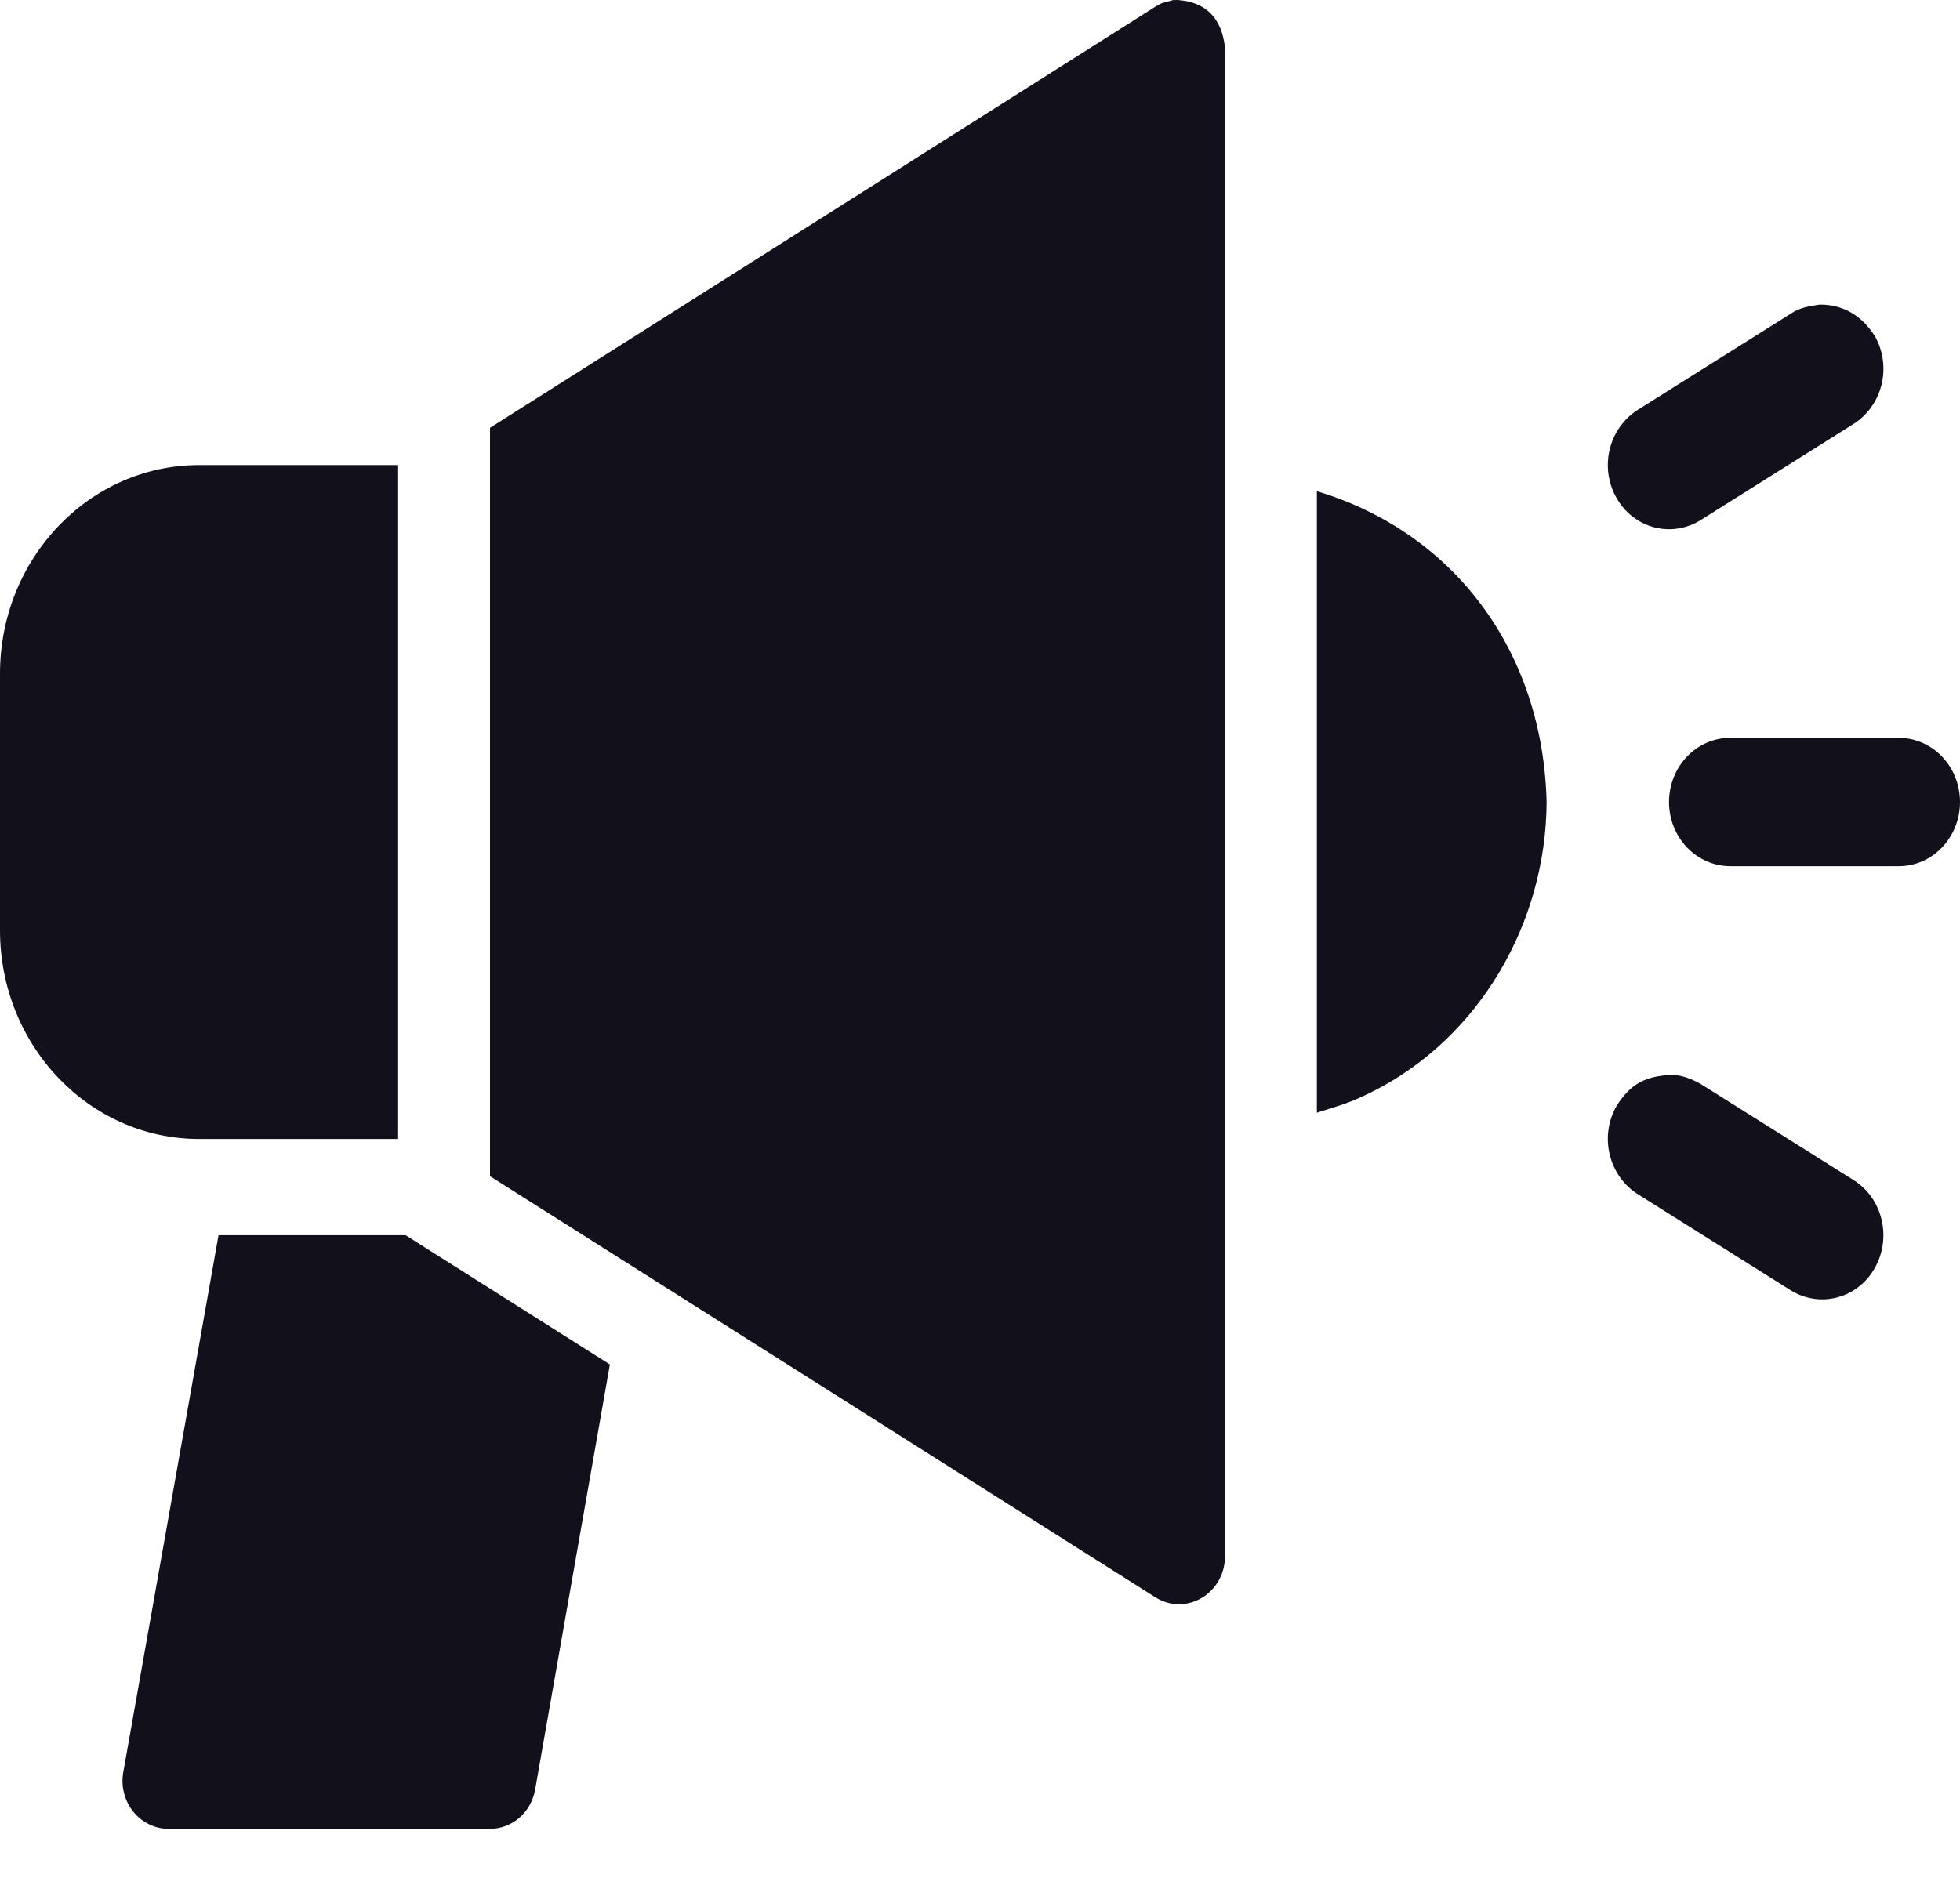
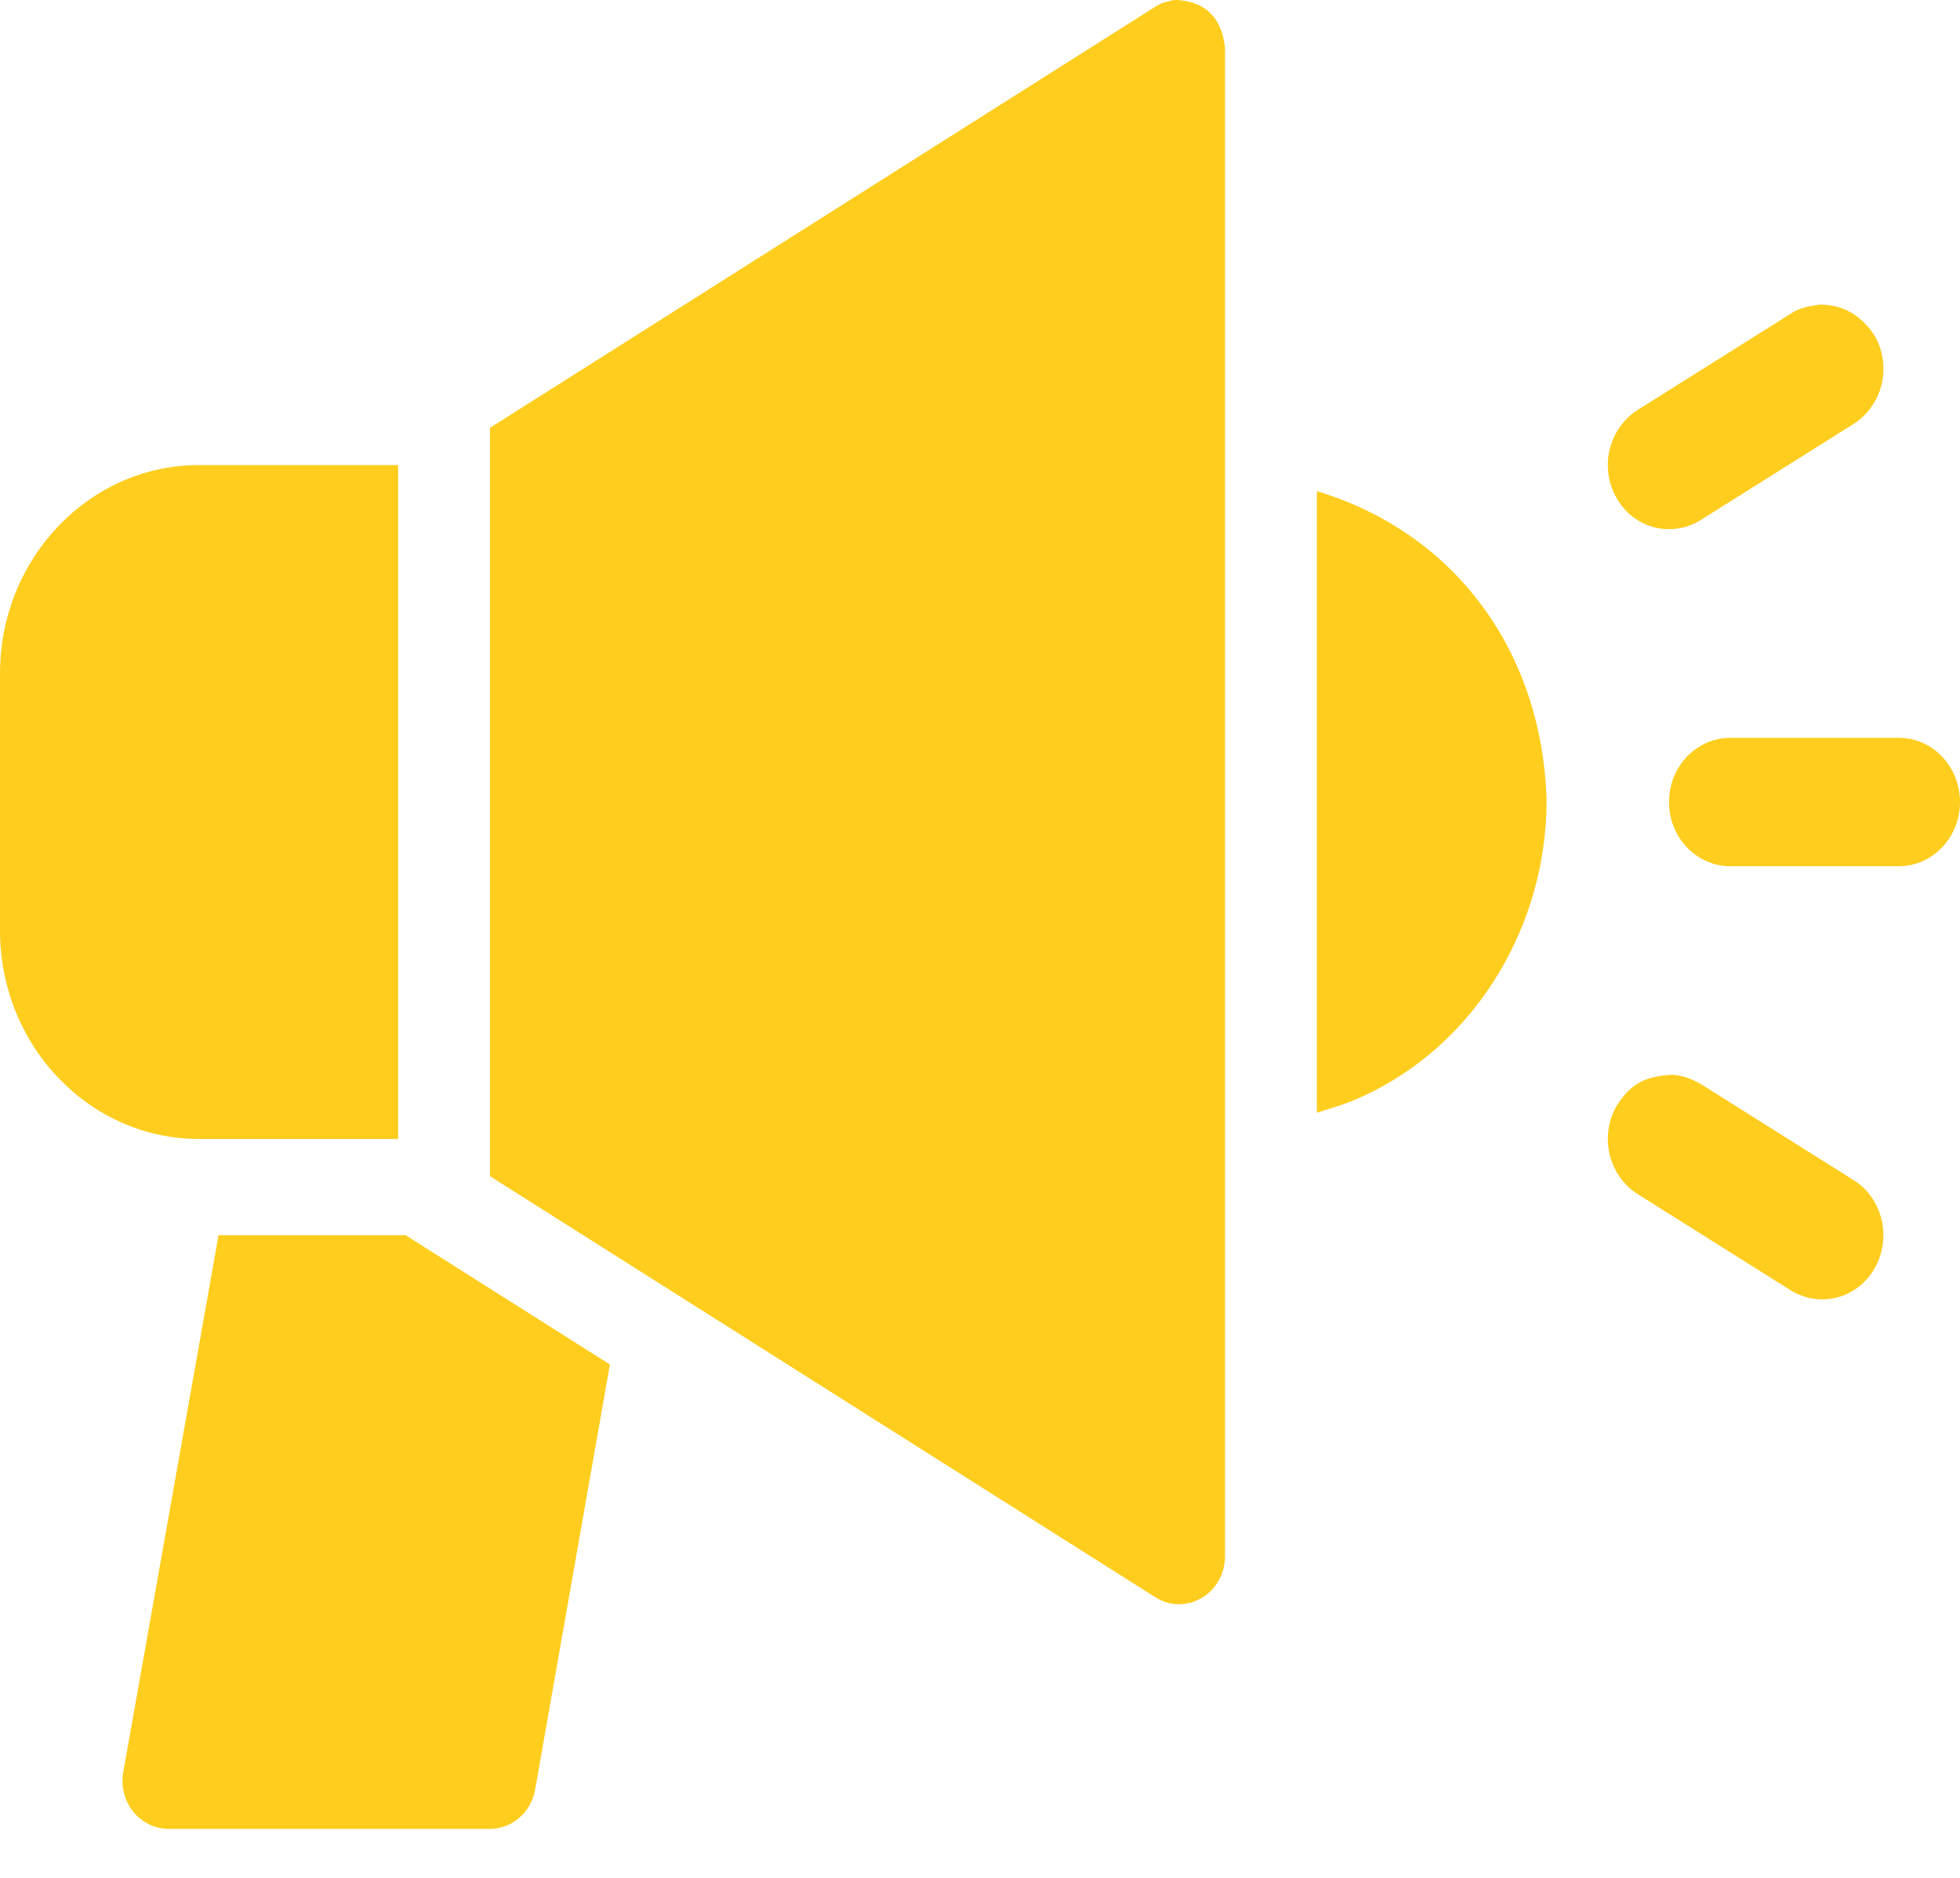
<svg xmlns="http://www.w3.org/2000/svg" width="24" height="23" viewBox="0 0 24 23" fill="none">
-   <path d="M4.967 15.129L7.468 16.712L6.553 21.917C6.53 22.052 6.462 22.174 6.361 22.263C6.26 22.351 6.132 22.399 6 22.4H2.062C1.979 22.399 1.897 22.38 1.823 22.343C1.748 22.306 1.682 22.252 1.629 22.186C1.576 22.119 1.538 22.041 1.518 21.958C1.497 21.875 1.494 21.788 1.51 21.703L2.676 15.129H4.967ZM14.431 0.001C14.774 0.028 14.963 0.231 15 0.587V19.059C15 19.517 14.522 19.8 14.147 19.563L6 14.406V5.24L14.147 0.082C14.234 0.034 14.216 0.04 14.274 0.026L14.364 0.001L14.431 0V0.001ZM20.47 13.164C20.598 13.168 20.713 13.214 20.824 13.276L22.699 14.455C23.053 14.678 23.168 15.161 22.955 15.533C22.905 15.622 22.839 15.699 22.76 15.76C22.681 15.821 22.591 15.866 22.495 15.891C22.399 15.916 22.3 15.921 22.202 15.906C22.105 15.891 22.011 15.856 21.926 15.803L20.051 14.624C19.881 14.515 19.758 14.341 19.71 14.139C19.662 13.937 19.692 13.724 19.795 13.545C19.975 13.262 20.156 13.182 20.47 13.164ZM4.875 5.696V13.95H2.437C1.092 13.95 0 12.805 0 11.395V8.25C0 6.841 1.092 5.696 2.438 5.696H4.875ZM16.125 6.016C17.812 6.523 18.893 7.982 18.938 9.823C18.93 11.32 18.104 12.714 16.814 13.366C16.518 13.515 16.438 13.527 16.125 13.629V6.016ZM23.25 9.037C23.664 9.037 24 9.388 24 9.823C24 10.257 23.664 10.609 23.25 10.609H21.187C20.773 10.609 20.437 10.257 20.437 9.823C20.437 9.388 20.773 9.037 21.187 9.037H23.25ZM22.28 3.731C22.565 3.727 22.798 3.866 22.955 4.113C23.058 4.291 23.088 4.505 23.04 4.707C22.992 4.908 22.869 5.082 22.699 5.191L20.824 6.37C20.739 6.423 20.645 6.458 20.548 6.473C20.45 6.488 20.35 6.483 20.255 6.458C20.159 6.433 20.069 6.388 19.99 6.327C19.911 6.266 19.845 6.188 19.795 6.1C19.692 5.921 19.662 5.708 19.71 5.506C19.758 5.305 19.881 5.131 20.051 5.022L21.926 3.843C22.04 3.766 22.15 3.751 22.28 3.731V3.731Z" fill="#12101B" />
+   <path d="M4.967 15.129L7.468 16.712L6.553 21.917C6.53 22.052 6.462 22.174 6.361 22.263C6.26 22.351 6.132 22.399 6 22.4H2.062C1.979 22.399 1.897 22.38 1.823 22.343C1.748 22.306 1.682 22.252 1.629 22.186C1.576 22.119 1.538 22.041 1.518 21.958C1.497 21.875 1.494 21.788 1.51 21.703L2.676 15.129H4.967ZM14.431 0.001C14.774 0.028 14.963 0.231 15 0.587V19.059C15 19.517 14.522 19.8 14.147 19.563L6 14.406V5.24L14.147 0.082C14.234 0.034 14.216 0.04 14.274 0.026L14.364 0.001L14.431 0V0.001ZM20.47 13.164C20.598 13.168 20.713 13.214 20.824 13.276L22.699 14.455C23.053 14.678 23.168 15.161 22.955 15.533C22.905 15.622 22.839 15.699 22.76 15.76C22.681 15.821 22.591 15.866 22.495 15.891C22.399 15.916 22.3 15.921 22.202 15.906C22.105 15.891 22.011 15.856 21.926 15.803L20.051 14.624C19.881 14.515 19.758 14.341 19.71 14.139C19.662 13.937 19.692 13.724 19.795 13.545C19.975 13.262 20.156 13.182 20.47 13.164ZM4.875 5.696V13.95H2.437C1.092 13.95 0 12.805 0 11.395V8.25C0 6.841 1.092 5.696 2.438 5.696H4.875ZM16.125 6.016C17.812 6.523 18.893 7.982 18.938 9.823C18.93 11.32 18.104 12.714 16.814 13.366C16.518 13.515 16.438 13.527 16.125 13.629V6.016ZM23.25 9.037C23.664 9.037 24 9.388 24 9.823C24 10.257 23.664 10.609 23.25 10.609H21.187C20.773 10.609 20.437 10.257 20.437 9.823C20.437 9.388 20.773 9.037 21.187 9.037H23.25ZM22.28 3.731C22.565 3.727 22.798 3.866 22.955 4.113C23.058 4.291 23.088 4.505 23.04 4.707C22.992 4.908 22.869 5.082 22.699 5.191L20.824 6.37C20.739 6.423 20.645 6.458 20.548 6.473C20.45 6.488 20.35 6.483 20.255 6.458C20.159 6.433 20.069 6.388 19.99 6.327C19.911 6.266 19.845 6.188 19.795 6.1C19.692 5.921 19.662 5.708 19.71 5.506C19.758 5.305 19.881 5.131 20.051 5.022L21.926 3.843C22.04 3.766 22.15 3.751 22.28 3.731V3.731Z" fill="#FFCD1D" />
</svg>
